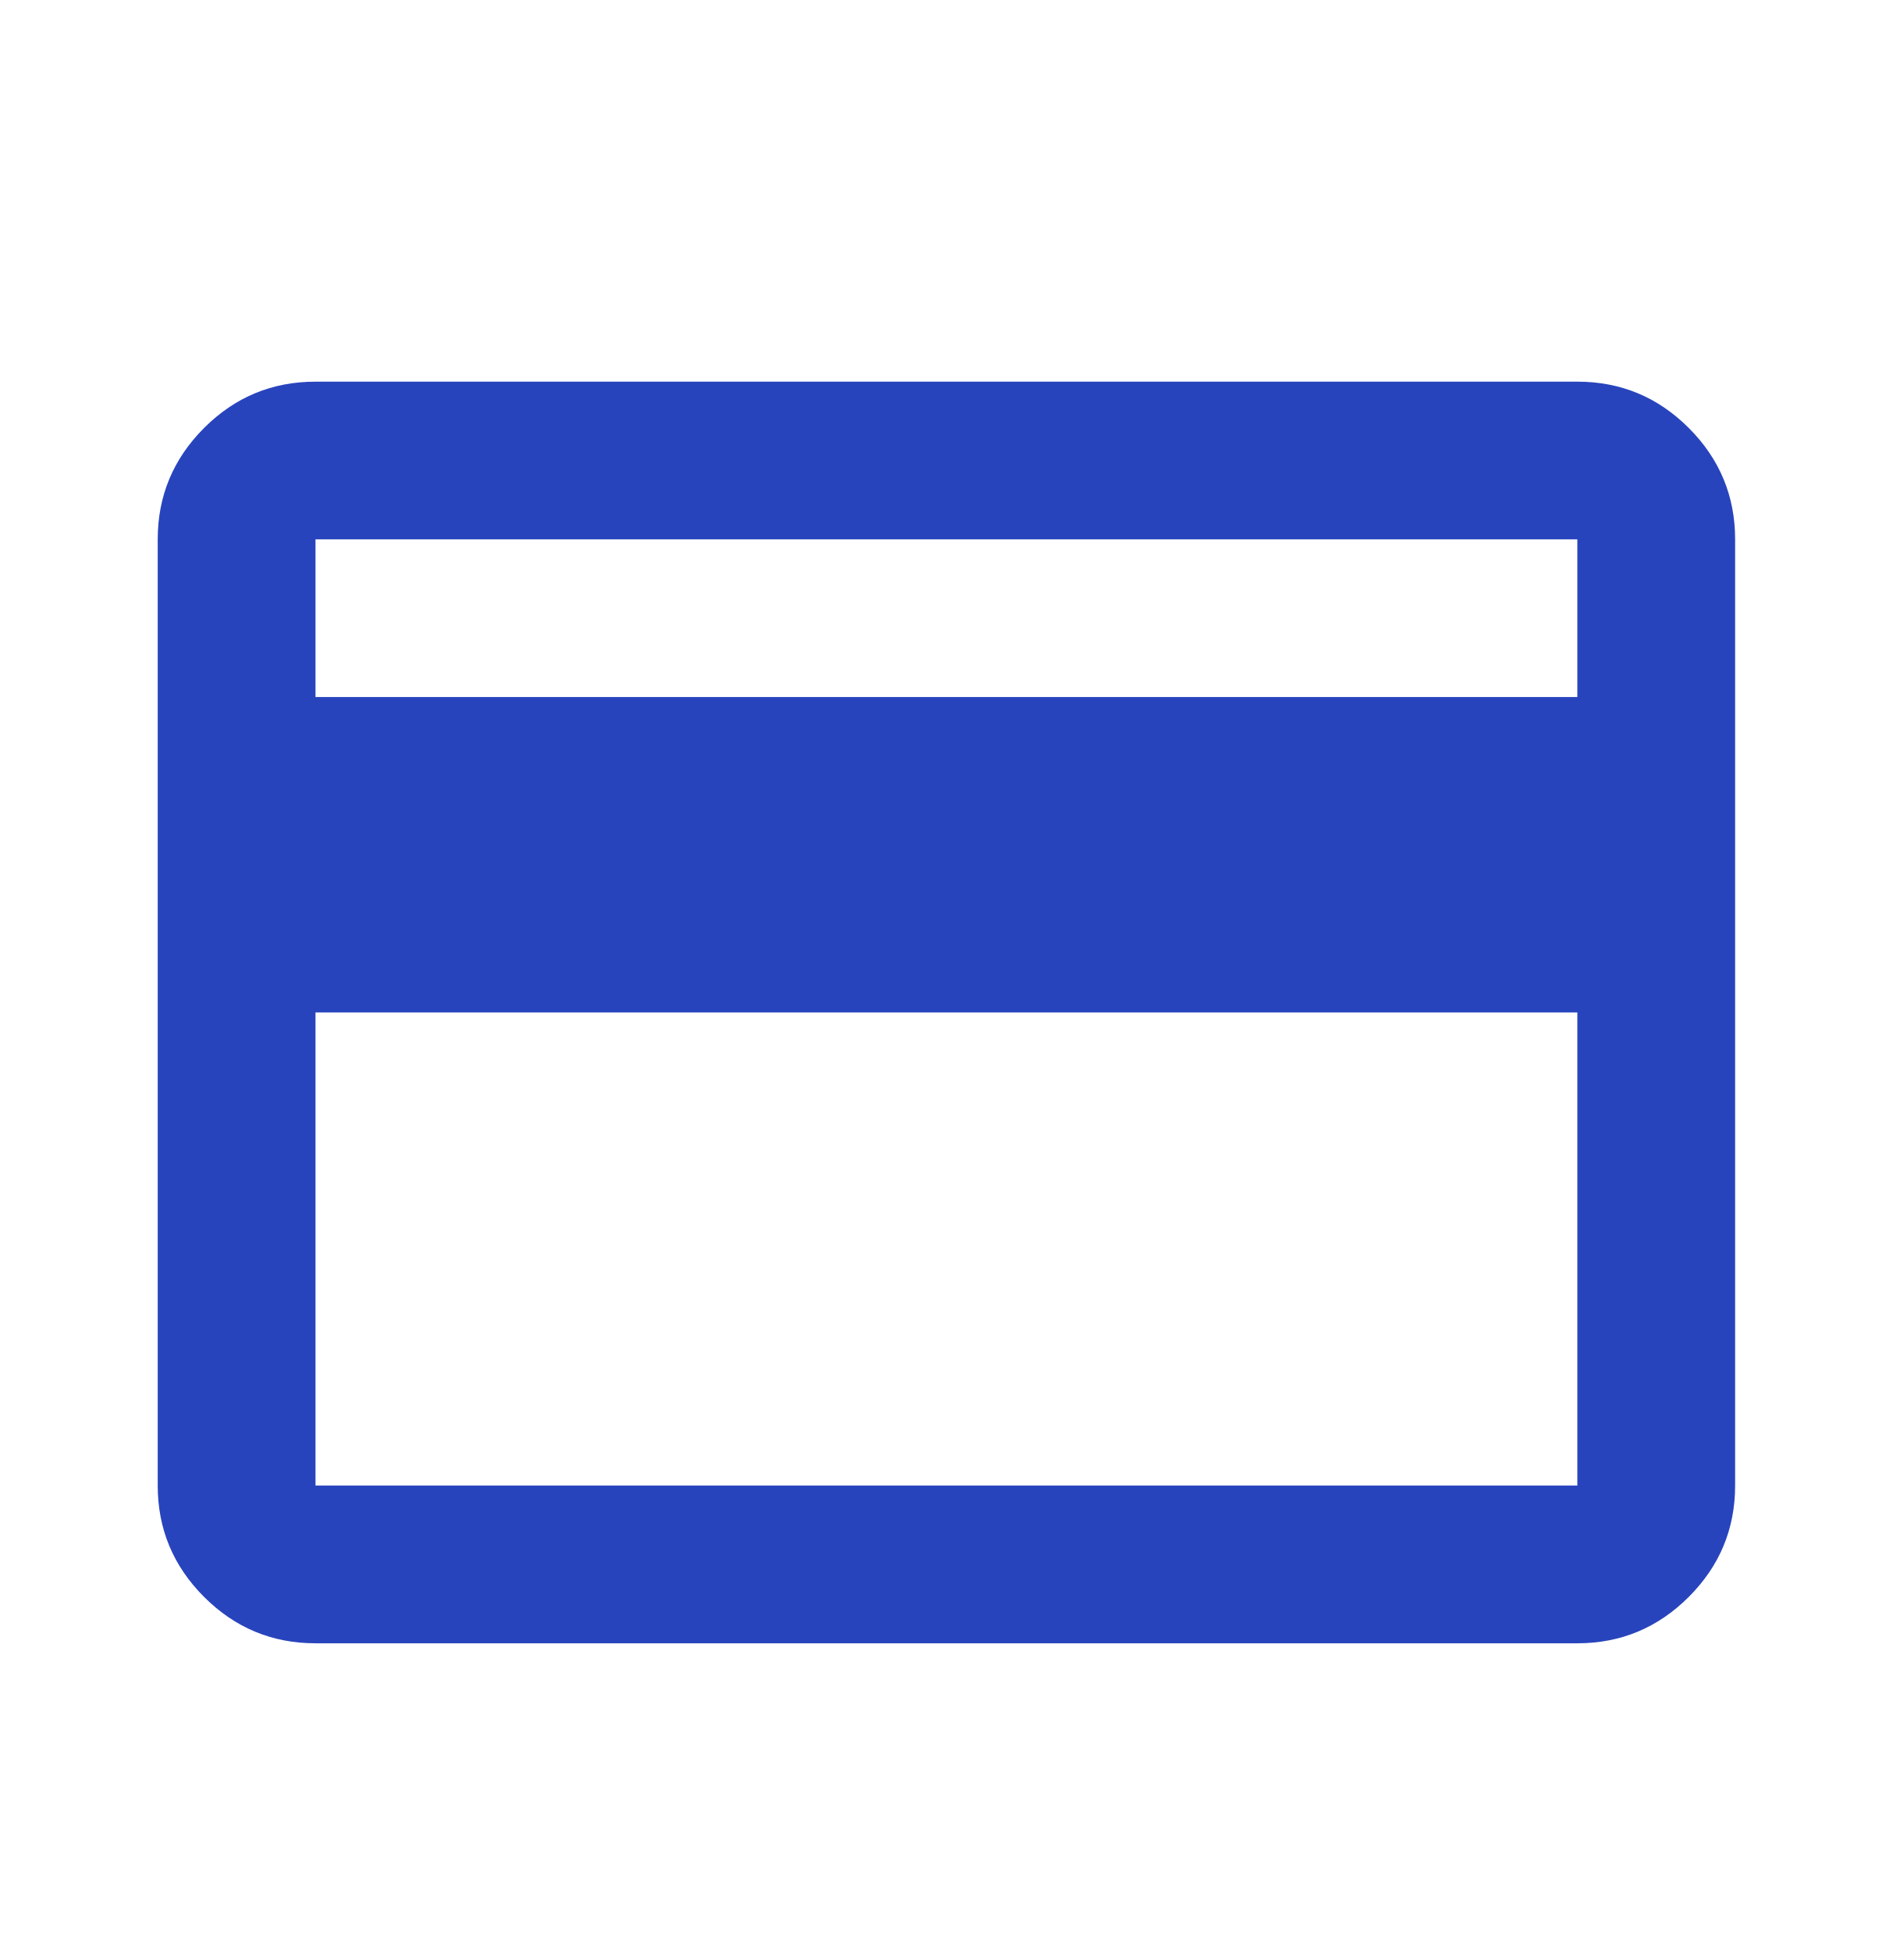
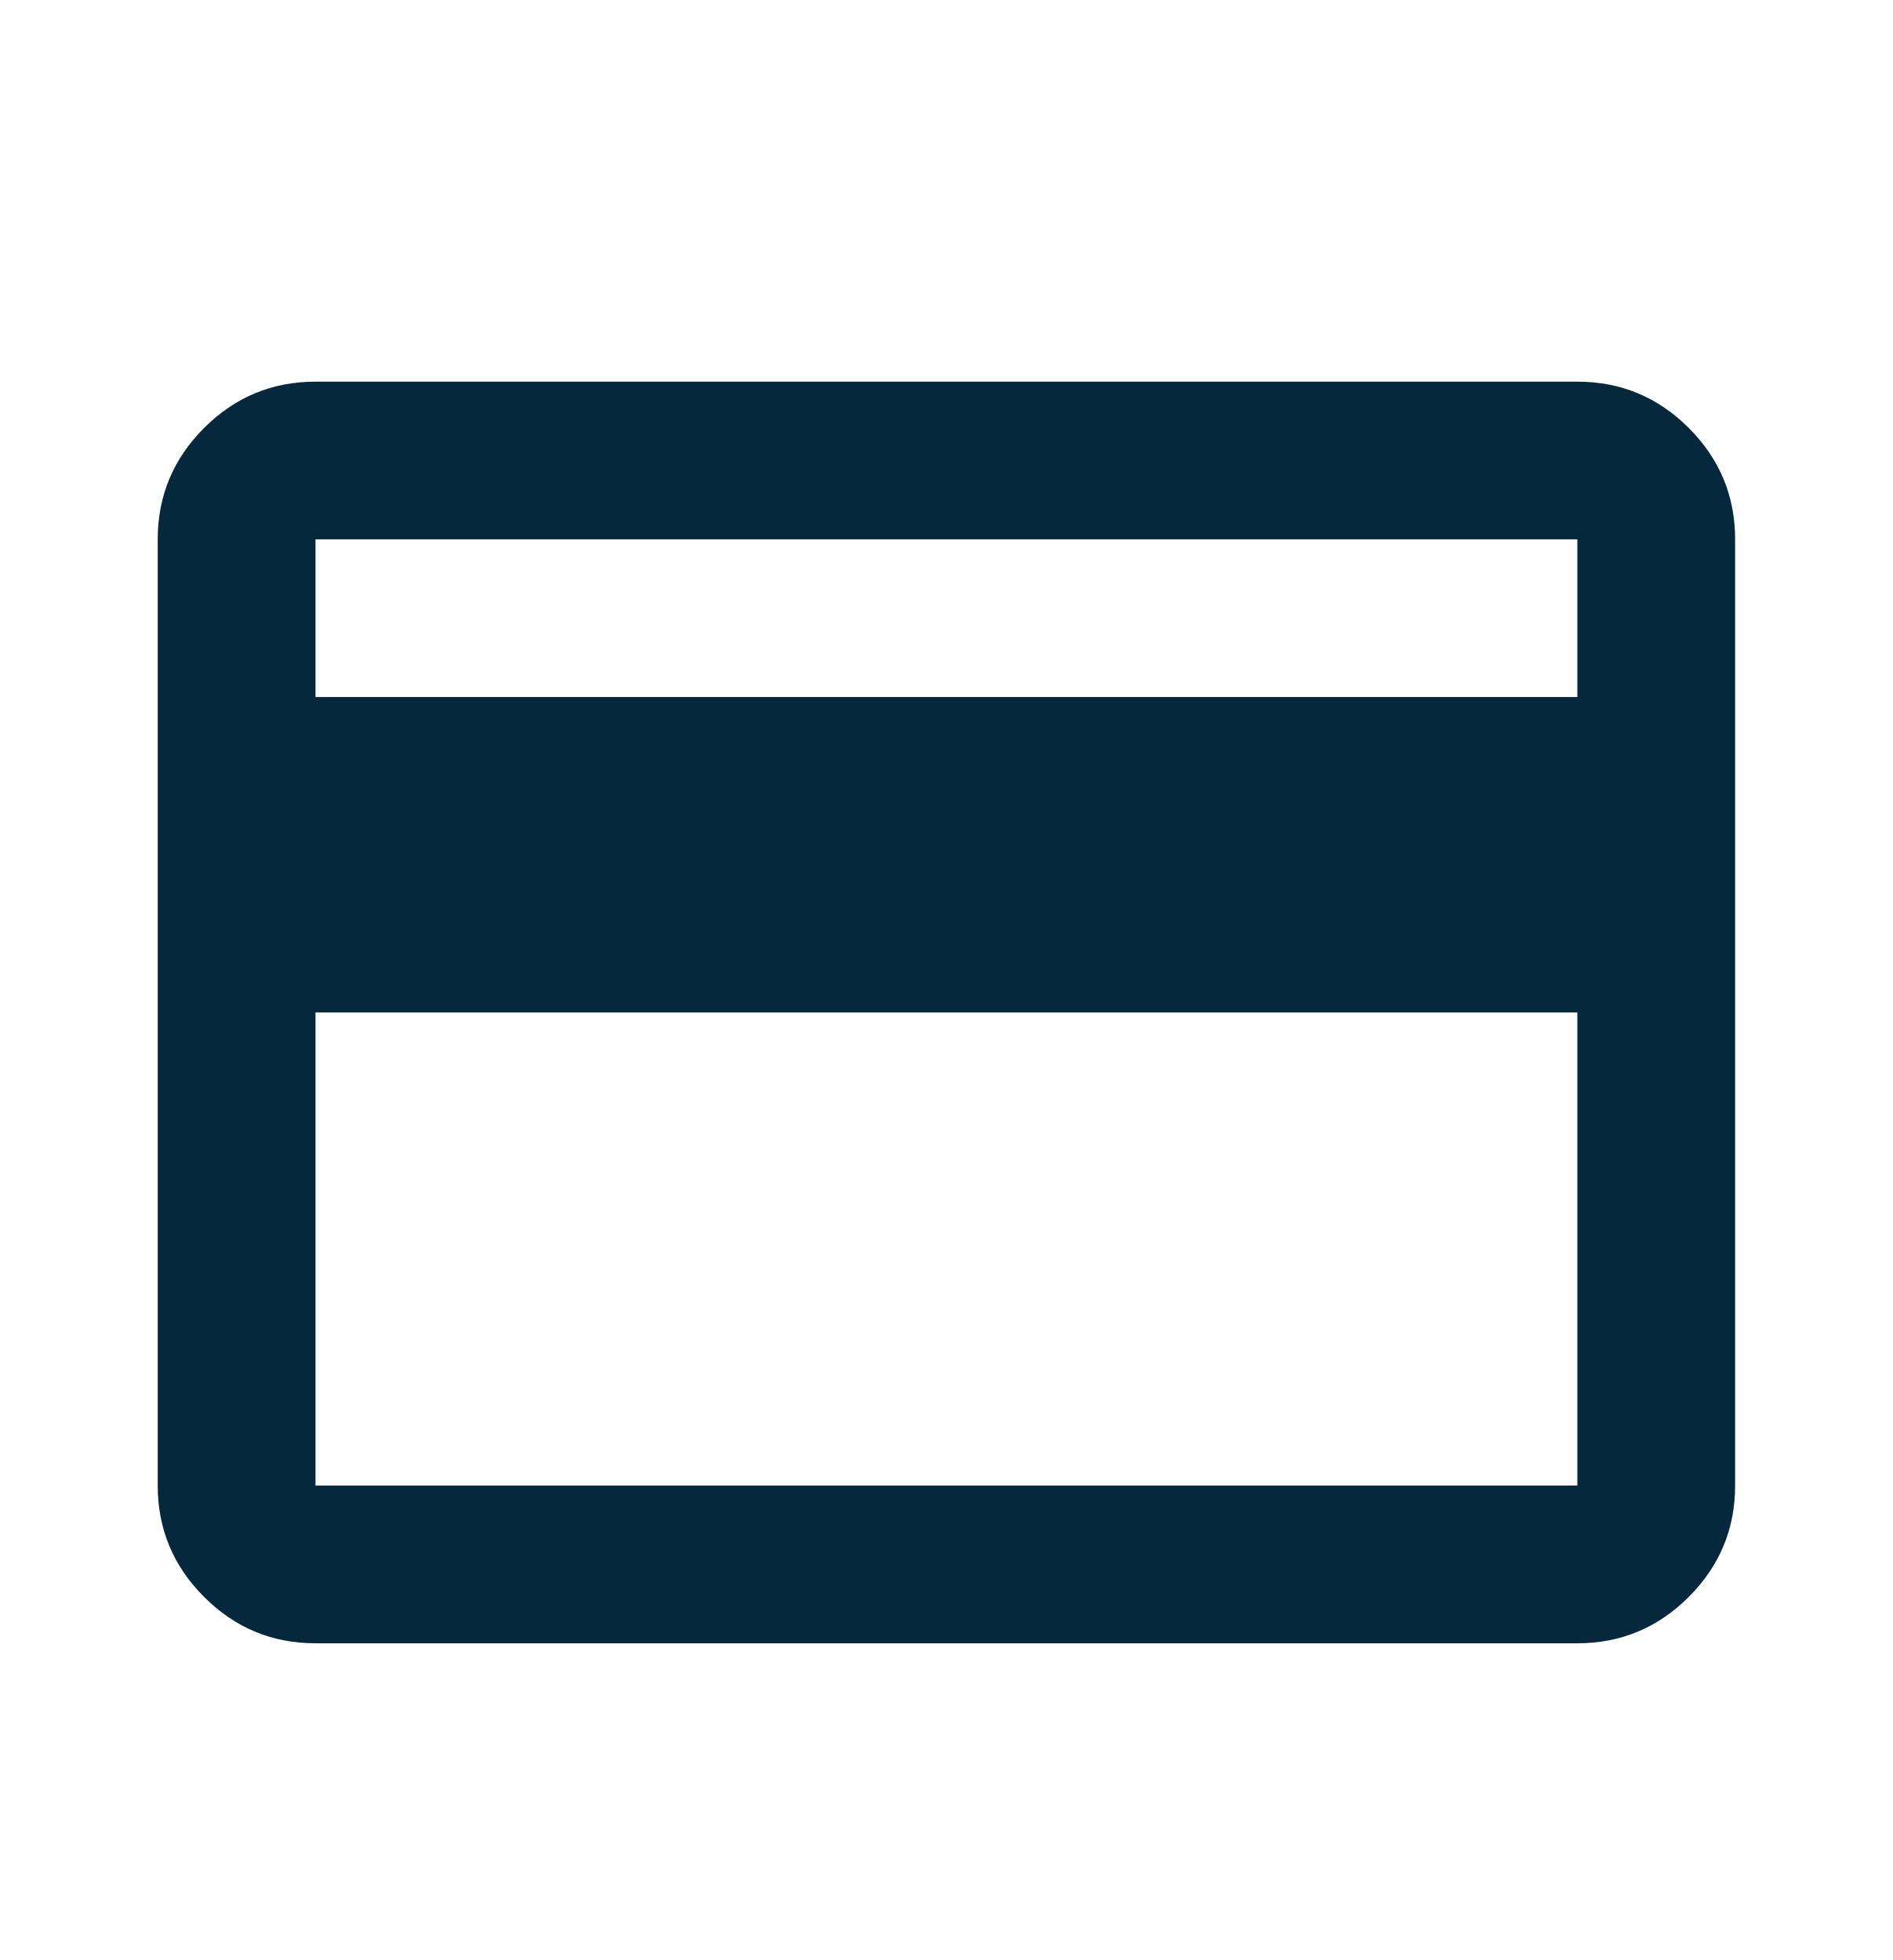
<svg xmlns="http://www.w3.org/2000/svg" width="28" height="29" viewBox="0 0 28 29" fill="none">
  <g id="credit_card">
    <mask id="mask0_50_1197" style="mask-type:alpha" maskUnits="userSpaceOnUse" x="0" y="0" width="28" height="29">
      <rect id="Bounding box" y="0.98" width="28" height="28" fill="#D9D9D9" />
    </mask>
    <g mask="url(#mask0_50_1197)">
-       <path id="credit_card_2" d="M25.667 7.98V21.98C25.667 22.622 25.438 23.171 24.981 23.628C24.524 24.085 23.975 24.314 23.333 24.314H4.667C4.025 24.314 3.476 24.085 3.019 23.628C2.562 23.171 2.333 22.622 2.333 21.98V7.98C2.333 7.339 2.562 6.789 3.019 6.332C3.476 5.875 4.025 5.647 4.667 5.647H23.333C23.975 5.647 24.524 5.875 24.981 6.332C25.438 6.789 25.667 7.339 25.667 7.98ZM4.667 10.313H23.333V7.98H4.667V10.313ZM4.667 14.98V21.98H23.333V14.98H4.667Z" fill="#2844BD" />
+       <path id="credit_card_2" d="M25.667 7.98V21.98C25.667 22.622 25.438 23.171 24.981 23.628C24.524 24.085 23.975 24.314 23.333 24.314H4.667C4.025 24.314 3.476 24.085 3.019 23.628C2.562 23.171 2.333 22.622 2.333 21.98V7.98C2.333 7.339 2.562 6.789 3.019 6.332C3.476 5.875 4.025 5.647 4.667 5.647H23.333C23.975 5.647 24.524 5.875 24.981 6.332C25.438 6.789 25.667 7.339 25.667 7.98ZM4.667 10.313H23.333V7.98H4.667V10.313ZM4.667 14.98V21.98H23.333V14.98H4.667Z" fill="#06283D" />
    </g>
  </g>
</svg>
